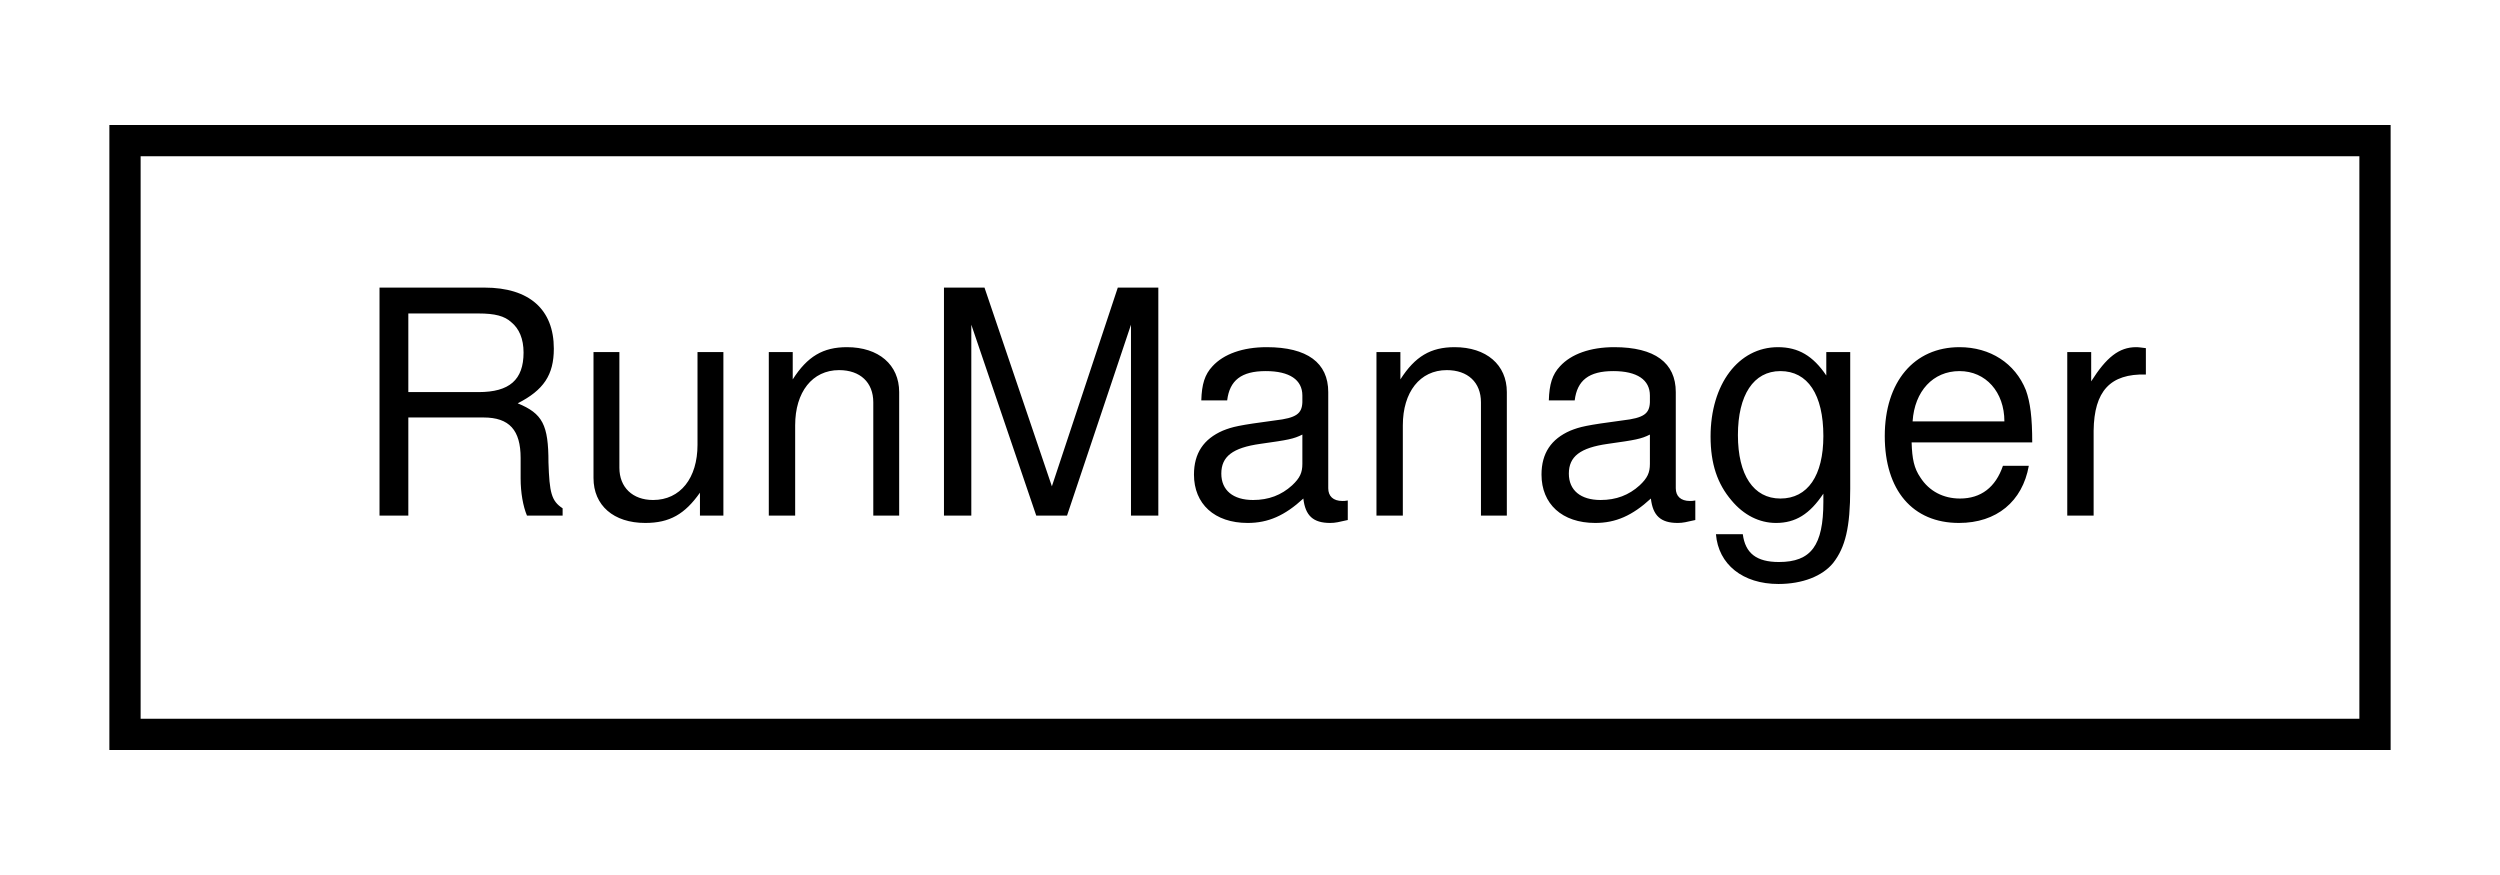
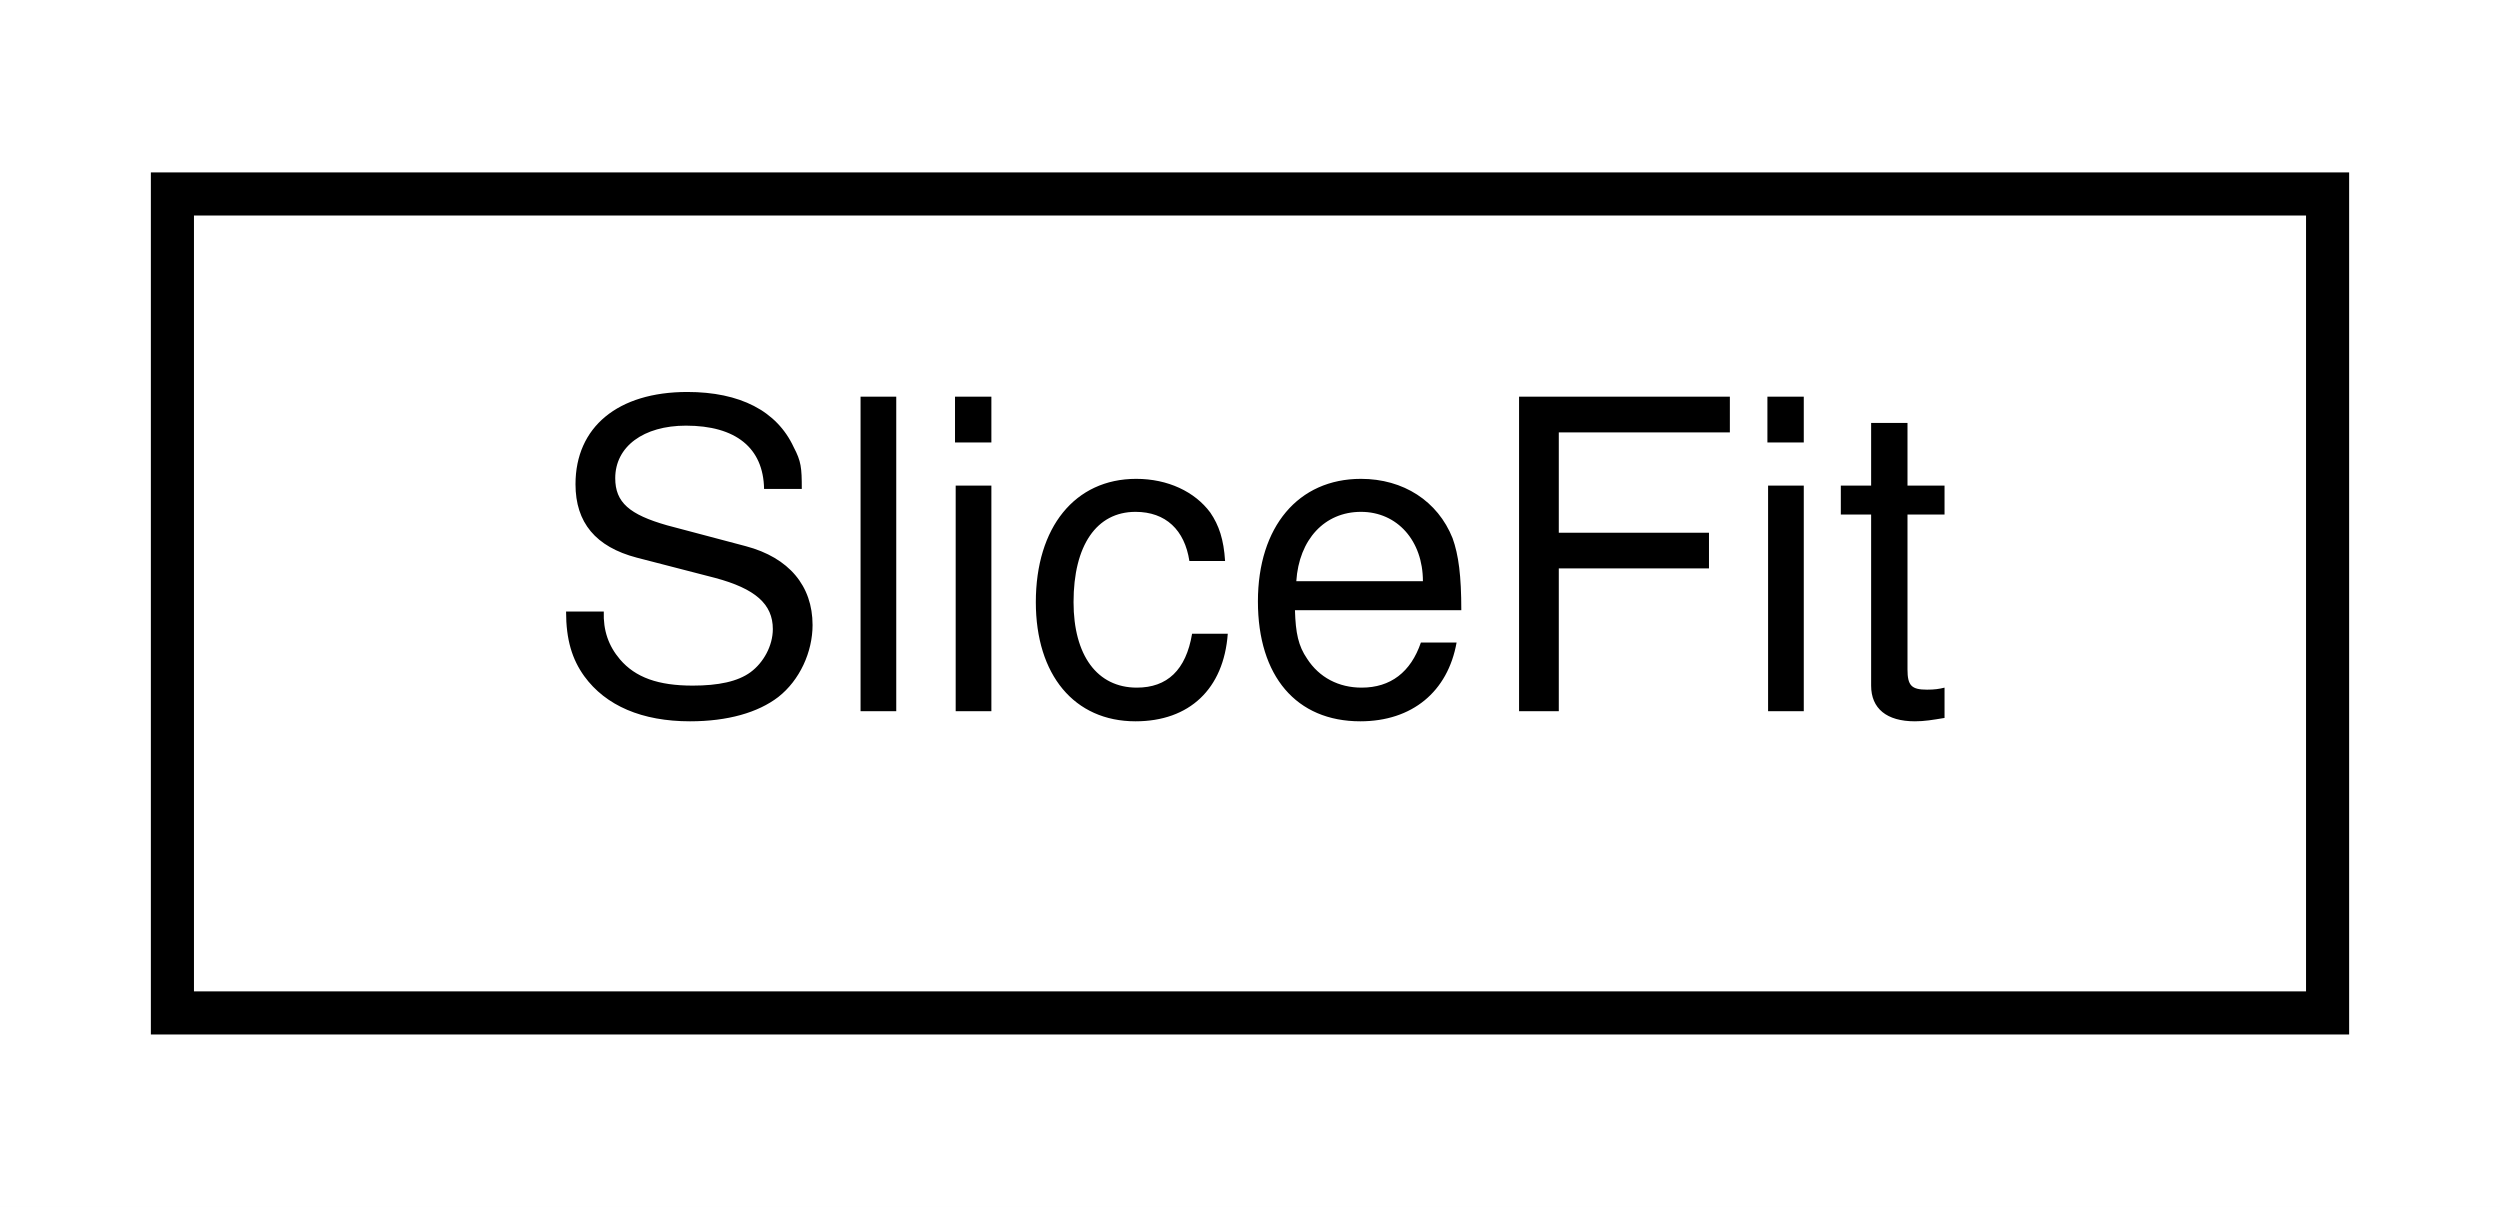
- <svg xmlns="http://www.w3.org/2000/svg" xmlns:xlink="http://www.w3.org/1999/xlink" width="80pt" height="28pt" viewBox="0.00 0.00 80.00 28.00">
+ <svg xmlns="http://www.w3.org/2000/svg" xmlns:xlink="http://www.w3.org/1999/xlink" width="58pt" height="28pt" viewBox="0.00 0.00 58.00 28.00">
  <g id="graph0" class="graph" transform="scale(1 1) rotate(0) translate(4 24)">
-     <polygon fill="white" stroke="none" points="-4,4 -4,-24 76,-24 76,4 -4,4" />
+     <polygon fill="white" stroke="none" points="-4,4 -4,-24 54,-24 54,4 -4,4" />
    <g id="node1" class="node">
      <g id="a_node1">
-         <a xlink:href="de/d04/classRunManager.html" target="_top" xlink:title="Run-Manager for a simple fit. ">
-           <polygon fill="white" stroke="black" points="0,-0.5 0,-19.5 72,-19.5 72,-0.5 0,-0.5" />
-           <text text-anchor="middle" x="36" y="-7.5" font-family="Helvetica,sans-Serif" font-size="10.00">RunManager</text>
+         <a xlink:href="dc/d61/classSliceFit.html" target="_top" xlink:title="Estimator for a Fit of Dalitz-Plot Slices. ">
+           <polygon fill="white" stroke="black" points="0,-0.5 0,-19.5 50,-19.5 50,-0.5 0,-0.5" />
+           <text text-anchor="middle" x="25" y="-7.5" font-family="Helvetica,sans-Serif" font-size="10.00">SliceFit</text>
        </a>
      </g>
    </g>
  </g>
</svg>
